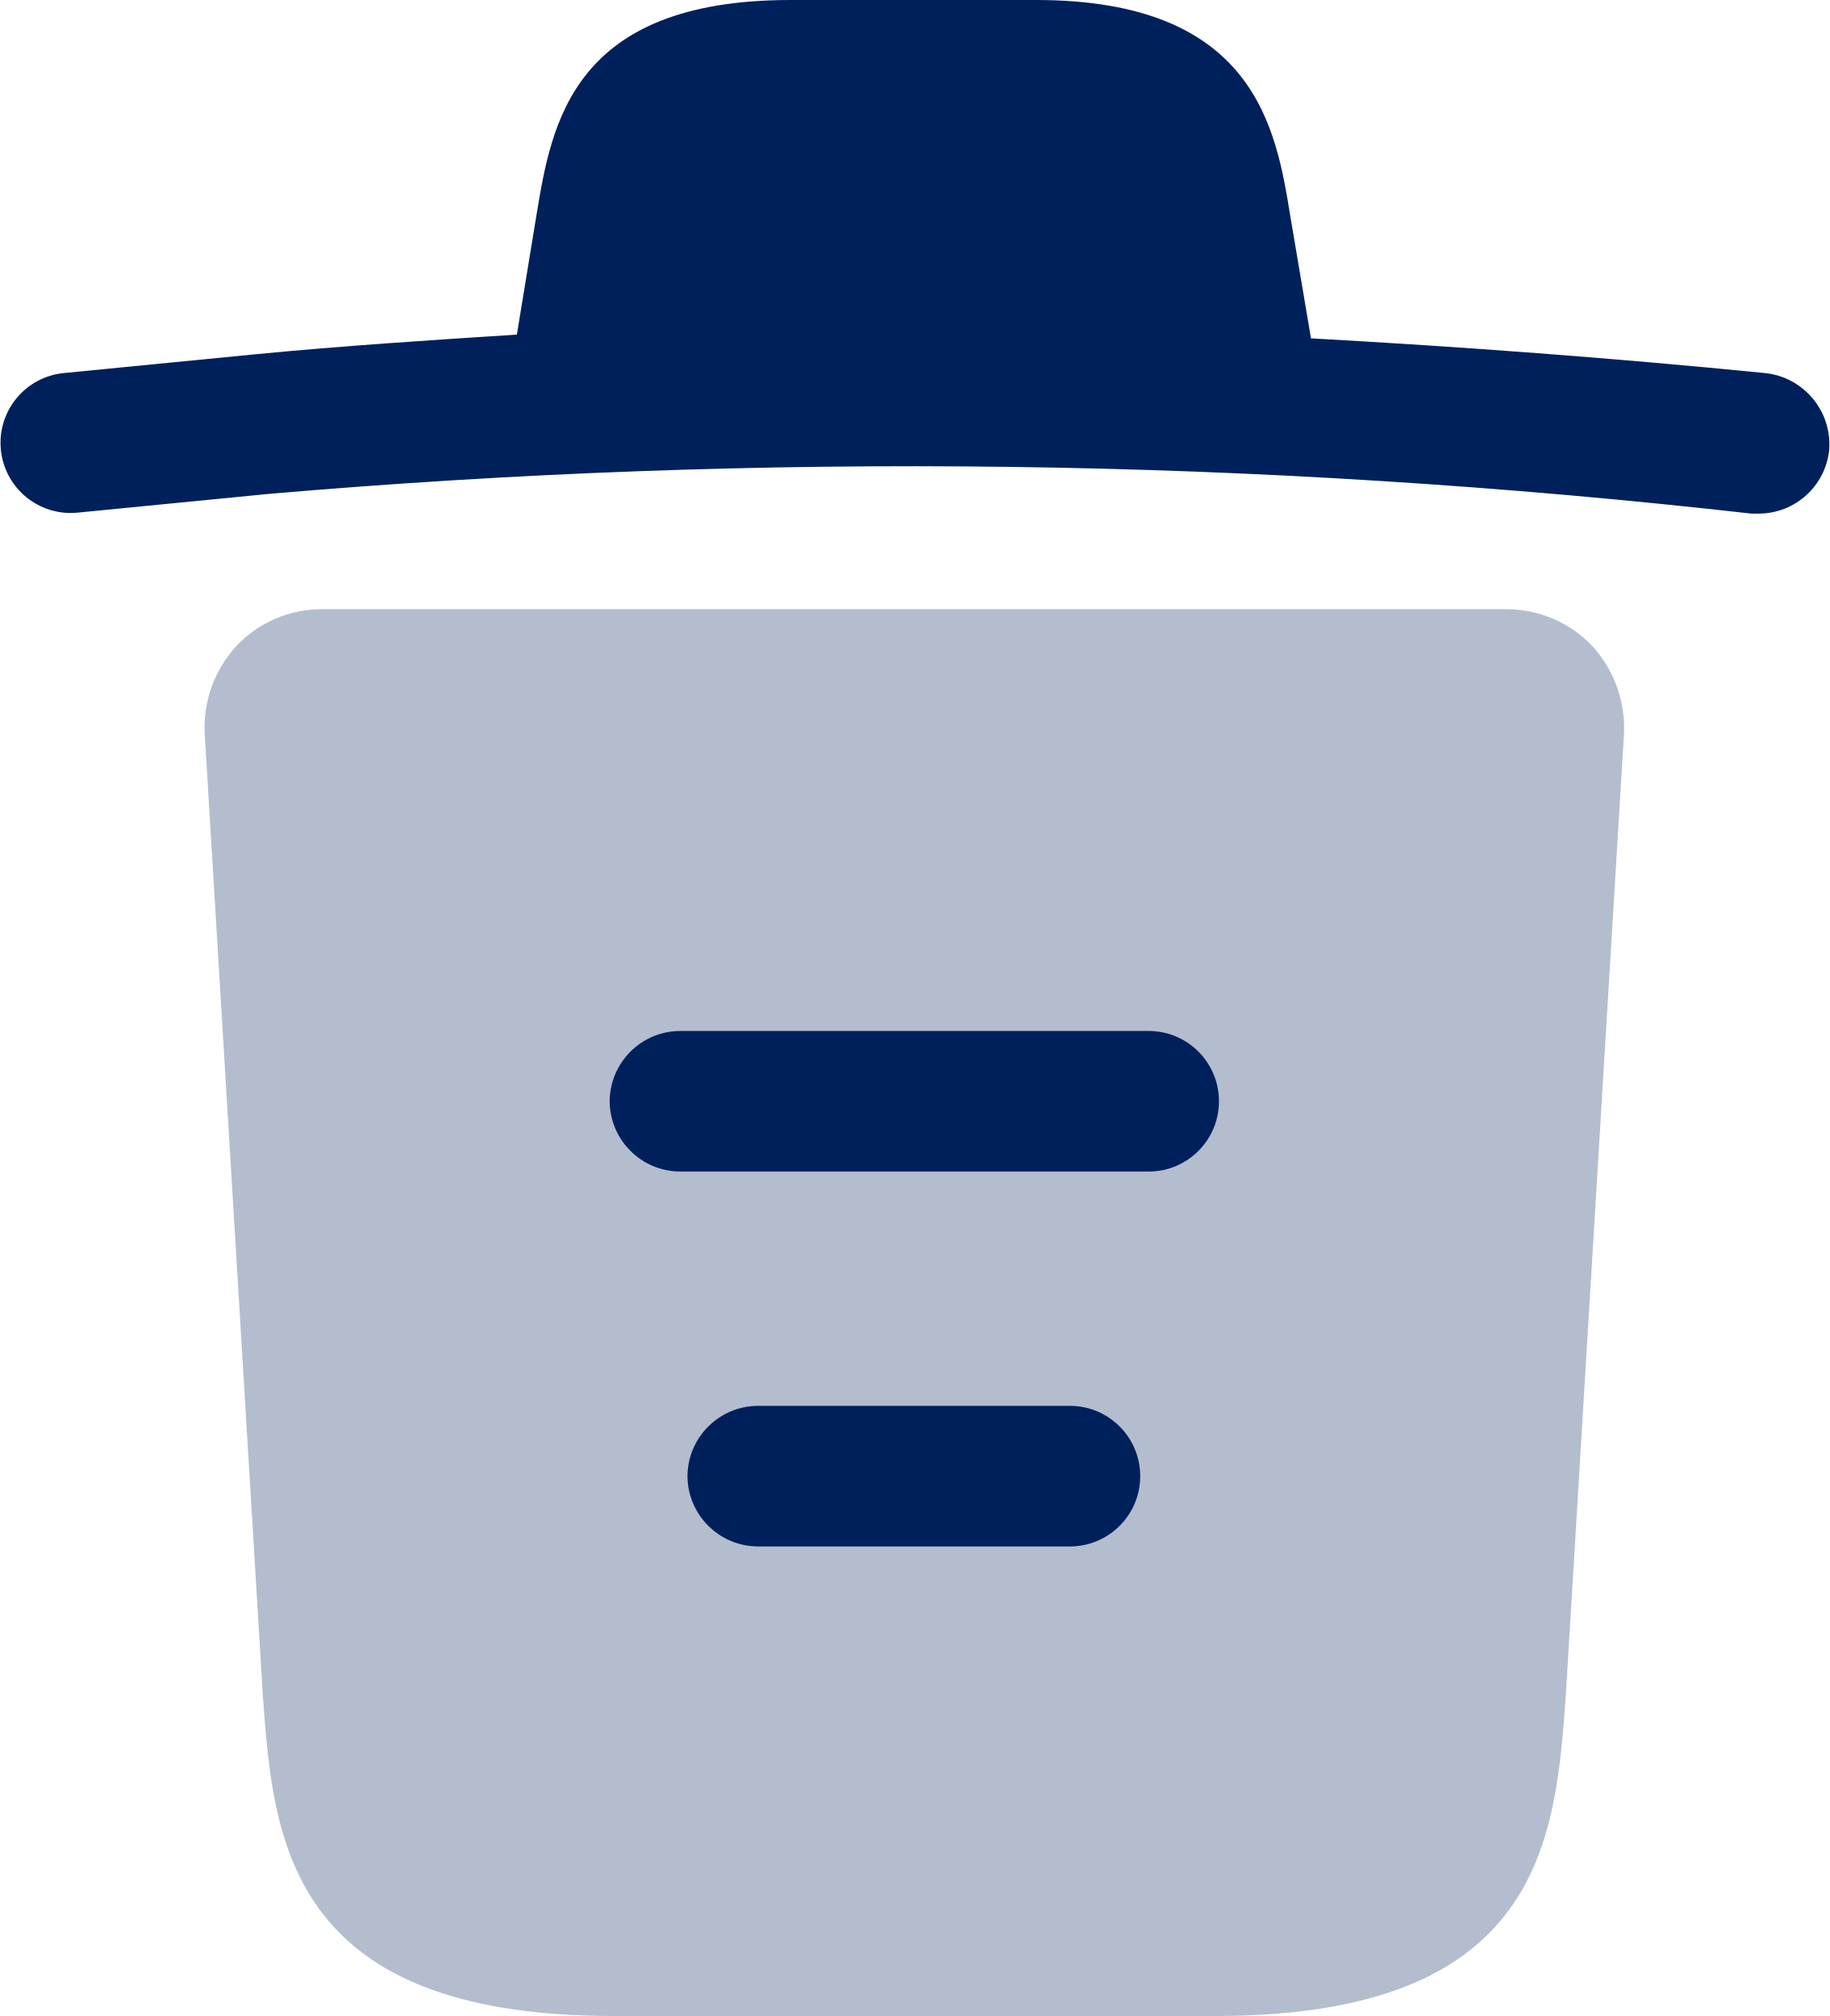
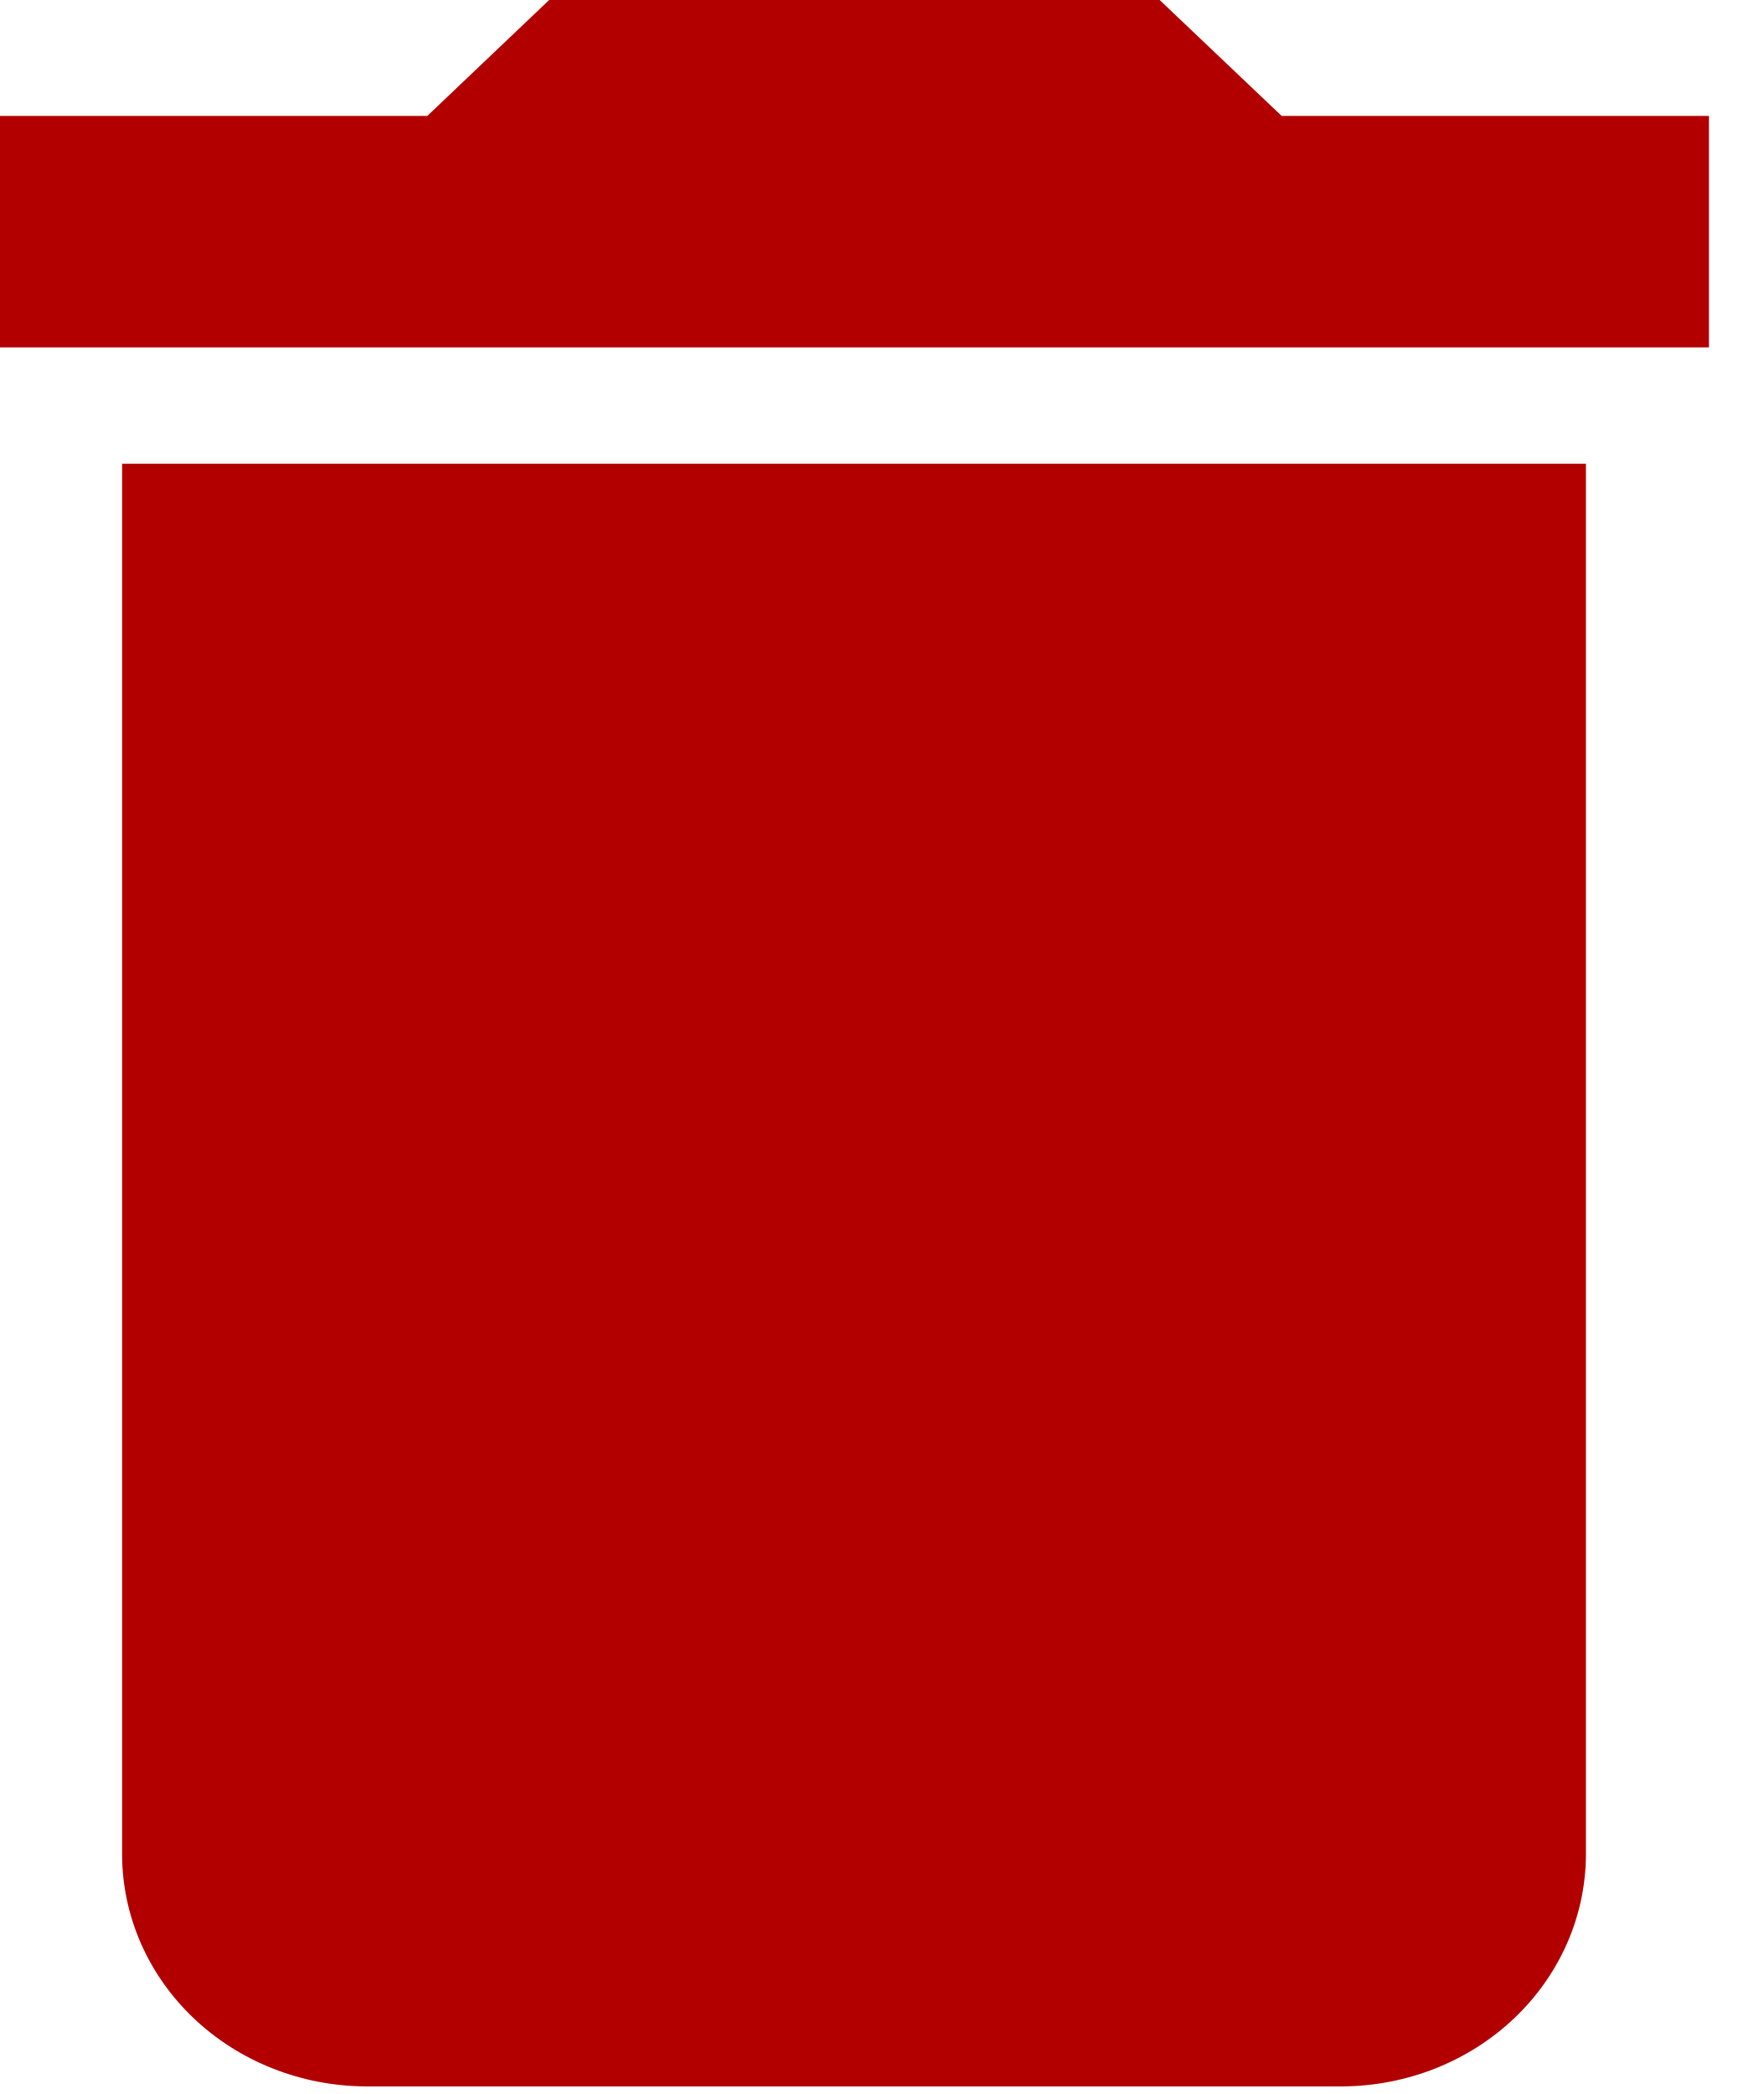
- <svg xmlns="http://www.w3.org/2000/svg" width="19.515" height="21.51" viewBox="0 0 19.515 21.51">
-   <g id="Group_18928" data-name="Group 18928" transform="translate(20973.754 -6021.44)">
-     <path id="Path_20560" data-name="Path 20560" d="M4101.07,1456.23c-1.61-.16-3.22-.28-4.84-.37v-.01l-.22-1.3c-.15-.92-.37-2.3-2.71-2.3h-2.62c-2.33,0-2.55,1.32-2.71,2.29l-.21,1.28c-.93.06-1.86.12-2.79.21l-2.04.2a.748.748,0,1,0,.14,1.49l2.04-.2a79.726,79.726,0,0,1,15.82.21h.08a.757.757,0,0,0,.75-.68A.766.766,0,0,0,4101.07,1456.23Z" transform="translate(-25056 4569.19)" fill="#00205c" />
-     <path id="Path_20561" data-name="Path 20561" d="M4099.23,1459.14a1.264,1.264,0,0,0-.91-.39h-12.64a1.248,1.248,0,0,0-.91.39,1.288,1.288,0,0,0-.34.94l.62,10.26c.11,1.52.25,3.42,3.74,3.42h6.42c3.49,0,3.63-1.89,3.74-3.42l.62-10.25A1.3,1.3,0,0,0,4099.23,1459.14Z" transform="translate(-25056 4569.19)" fill="#00205c" opacity="0.3" />
-     <path id="Path_20562" data-name="Path 20562" d="M4089.58,1468a.755.755,0,0,1,.75-.75h3.33a.75.75,0,0,1,0,1.5h-3.33A.755.755,0,0,1,4089.58,1468Z" transform="translate(-25056 4569.19)" fill="#00205c" fill-rule="evenodd" />
-     <path id="Path_20563" data-name="Path 20563" d="M4088.75,1464a.755.755,0,0,1,.75-.75h5a.75.75,0,0,1,0,1.5h-5A.755.755,0,0,1,4088.75,1464Z" transform="translate(-25056 4569.19)" fill="#00205c" fill-rule="evenodd" />
-   </g>
+ <svg xmlns="http://www.w3.org/2000/svg" width="16" height="19" viewBox="0 0 16 19" fill="none">
+   <path d="M1.108 16.831C1.11 17.387 1.344 17.92 1.758 18.313C2.172 18.706 2.733 18.928 3.319 18.931H12.179C12.764 18.928 13.325 18.706 13.739 18.313C14.153 17.92 14.387 17.387 14.39 16.831V4.208H1.108V16.831ZM15.506 1.052H11.629L10.522 0H4.983L3.877 1.052H0V3.152H15.506V1.052Z" fill="#B20000" />
</svg>
